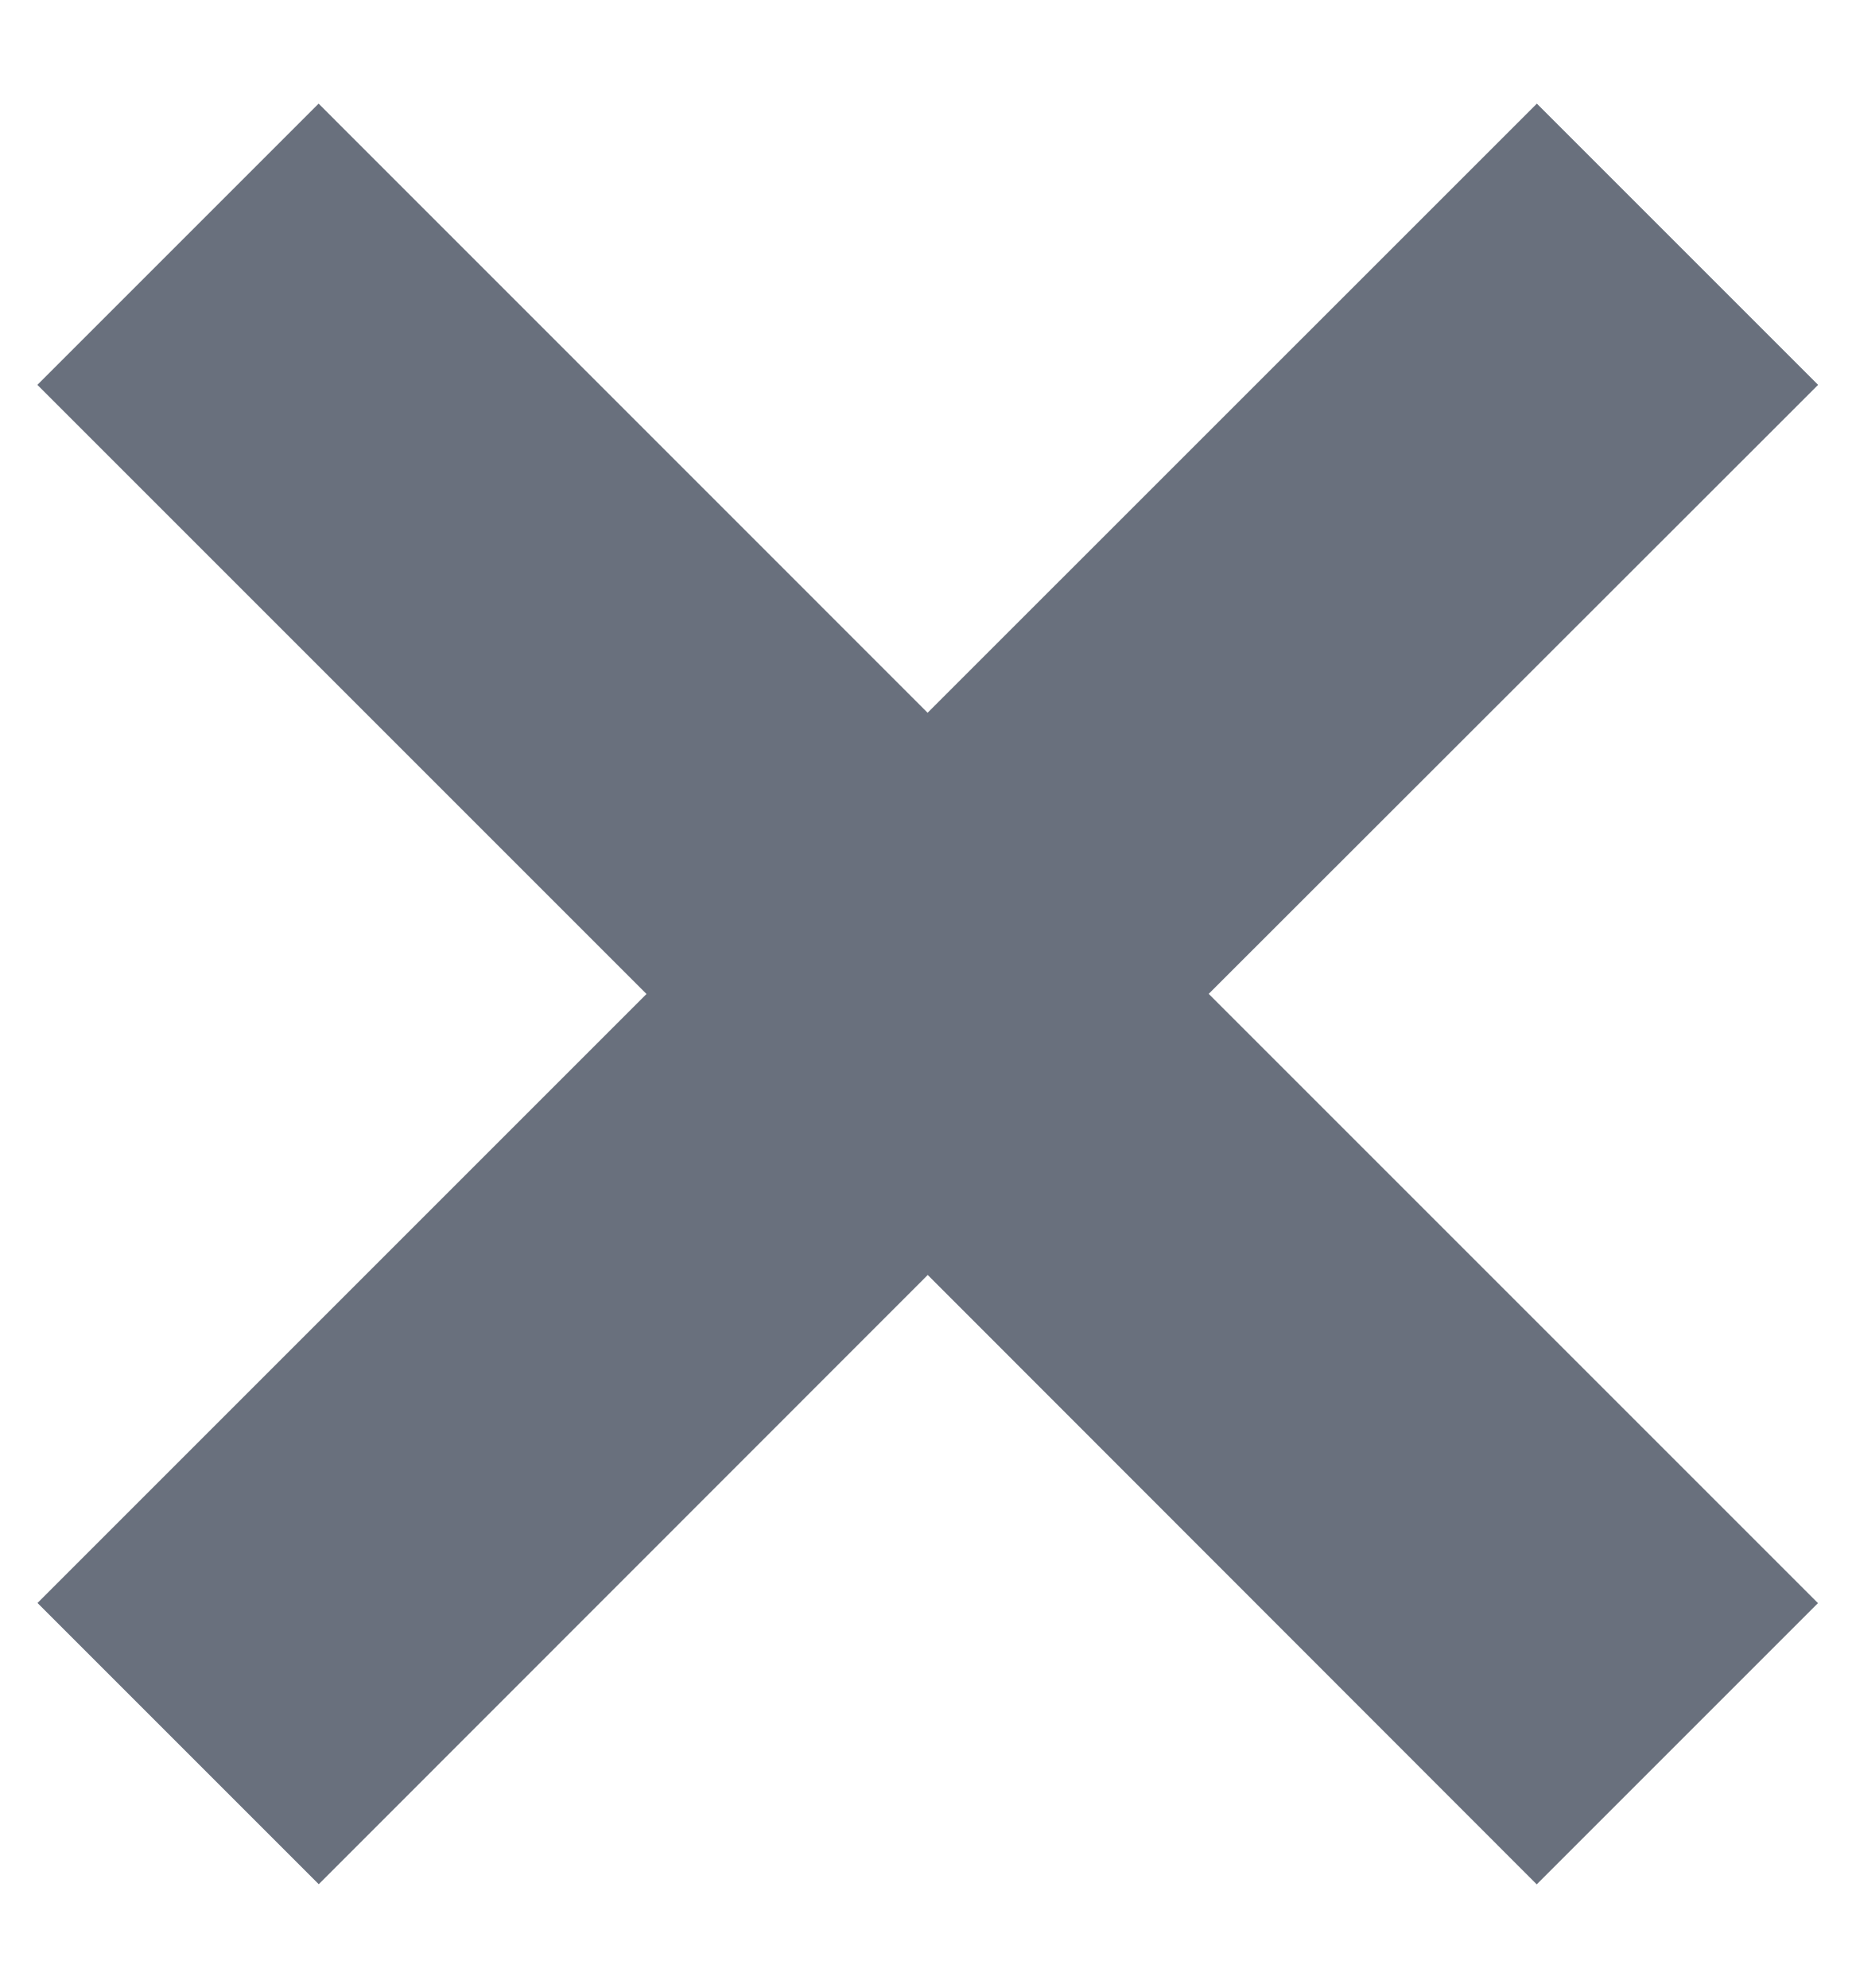
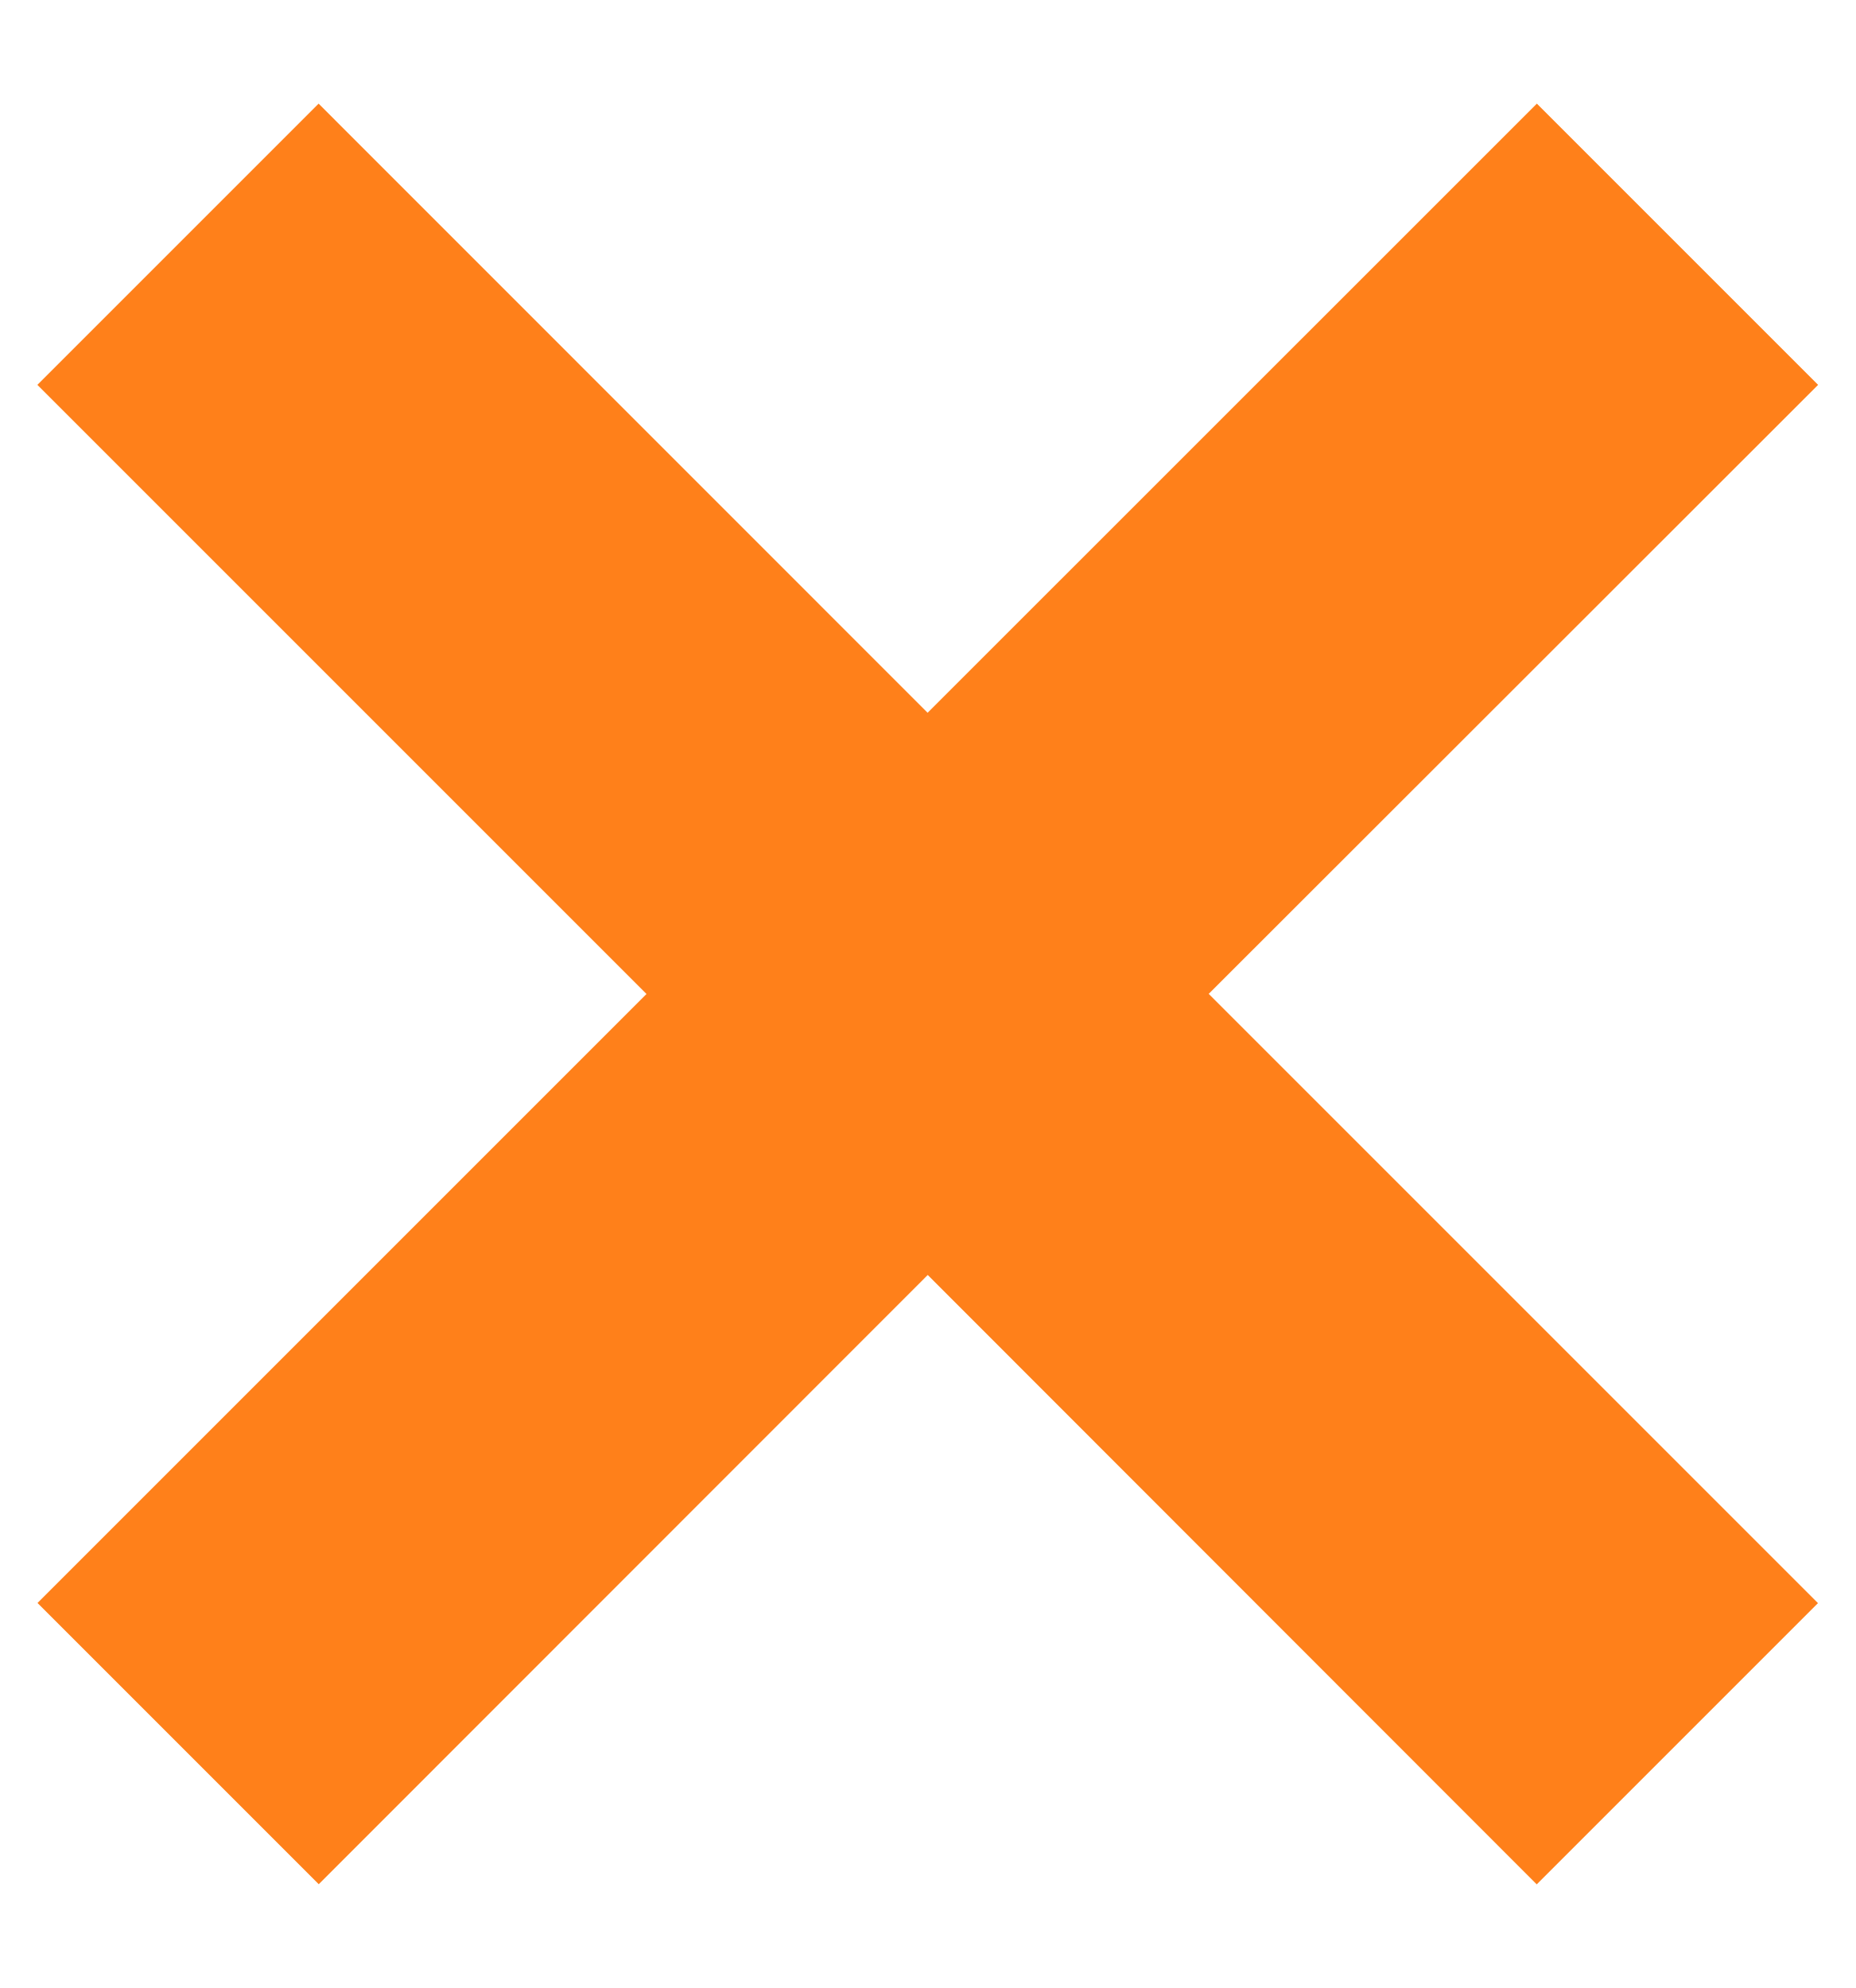
- <svg xmlns="http://www.w3.org/2000/svg" width="14" height="15">
-   <path d="m11.596.782 2.122 2.122L9.12 7.499l4.597 4.597-2.122 2.122L7 9.62l-4.595 4.597-2.122-2.122L4.878 7.5.282 2.904 2.404.782l4.595 4.596L11.596.782Z" fill="#69707D" fill-rule="evenodd" />
+ <svg xmlns="http://www.w3.org/2000/svg" width="14" height="15" version="1.1" id="svg2678">
+   <defs id="defs2682" />
+   <path d="m11.596.782 2.122 2.122L9.12 7.499l4.597 4.597-2.122 2.122L7 9.62l-4.595 4.597-2.122-2.122L4.878 7.5.282 2.904 2.404.782l4.595 4.596L11.596.782Z" fill="#69707D" fill-rule="evenodd" id="path2676" style="fill:#ff801a;fill-opacity:1" />
</svg>
